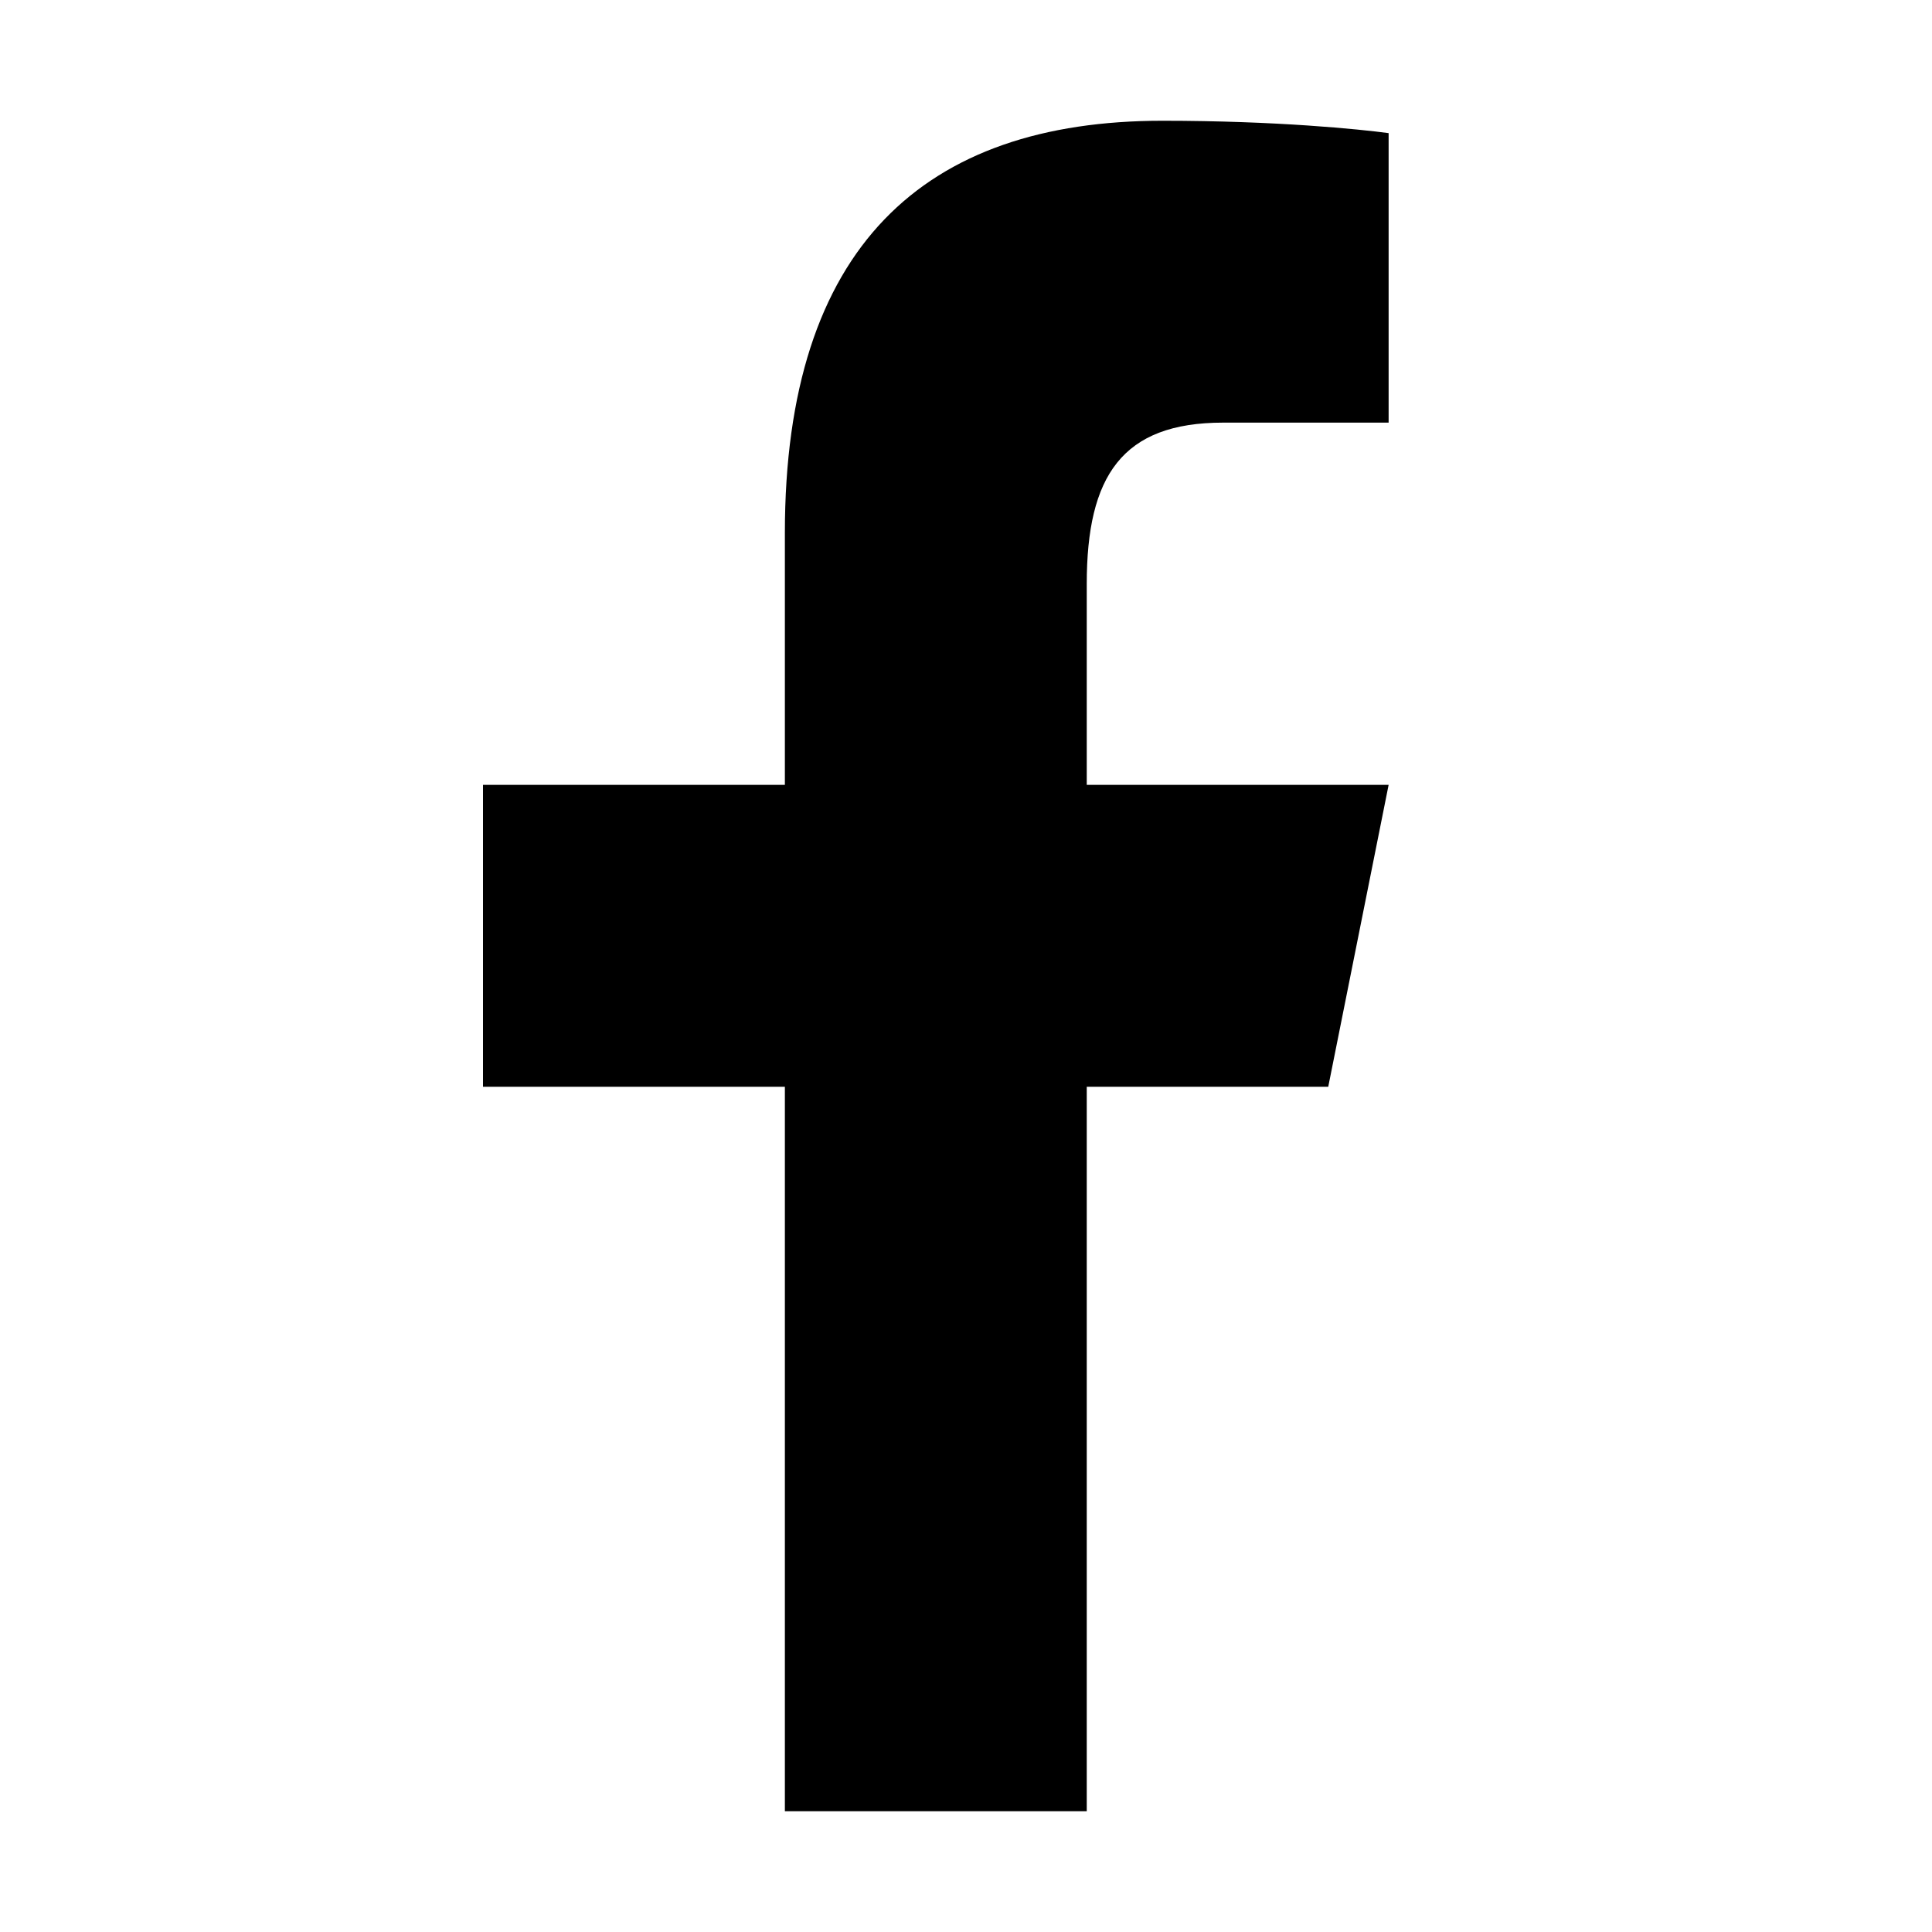
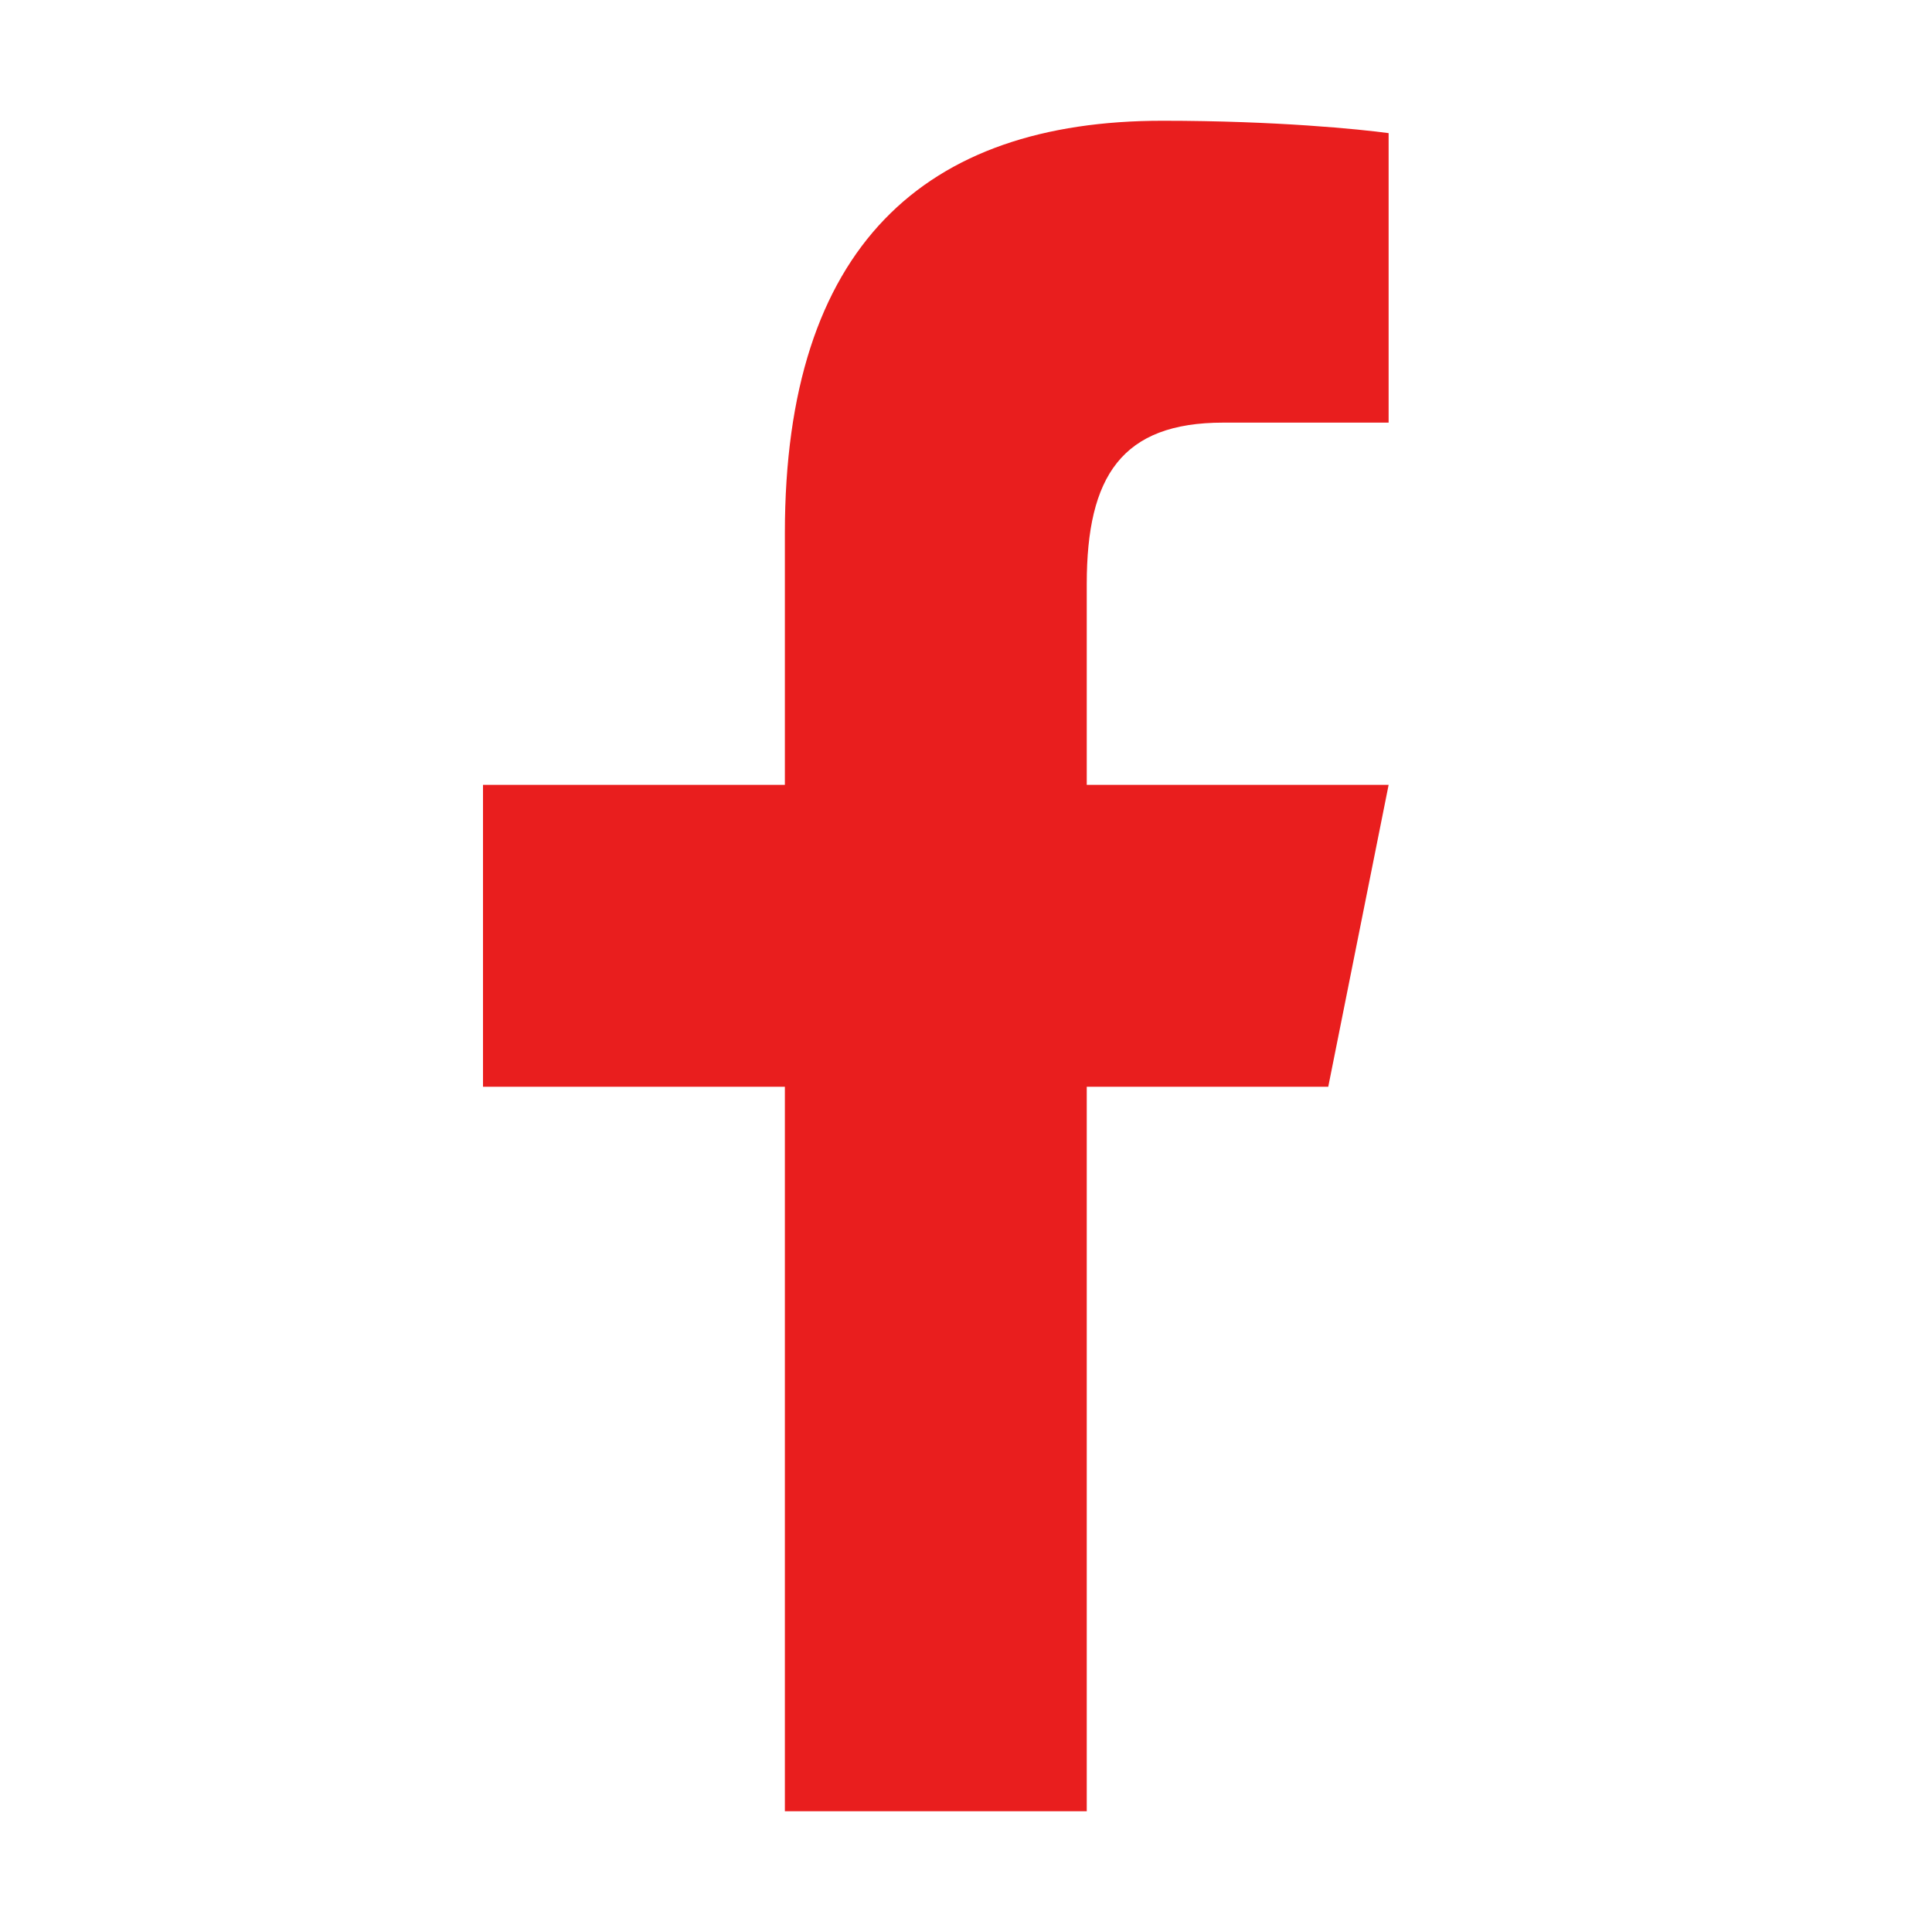
- <svg xmlns="http://www.w3.org/2000/svg" fill="#000000" viewBox="0 0 32 32" width="32px" height="32px">
+ <svg xmlns="http://www.w3.org/2000/svg" fill="#e91e1e" viewBox="0 0 32 32" width="32px" height="32px">
  <path d="M 19.254 2 C 15.312 2 13 4.082 13 8.826 L 13 13 L 8 13 L 8 18 L 13 18 L 13 30 L 18 30 L 18 18 L 22 18 L 23 13 L 18 13 L 18 9.672 C 18 7.885 18.583 7 20.26 7 L 23 7 L 23 2.205 C 22.526 2.141 21.145 2 19.254 2 z" />
</svg>
